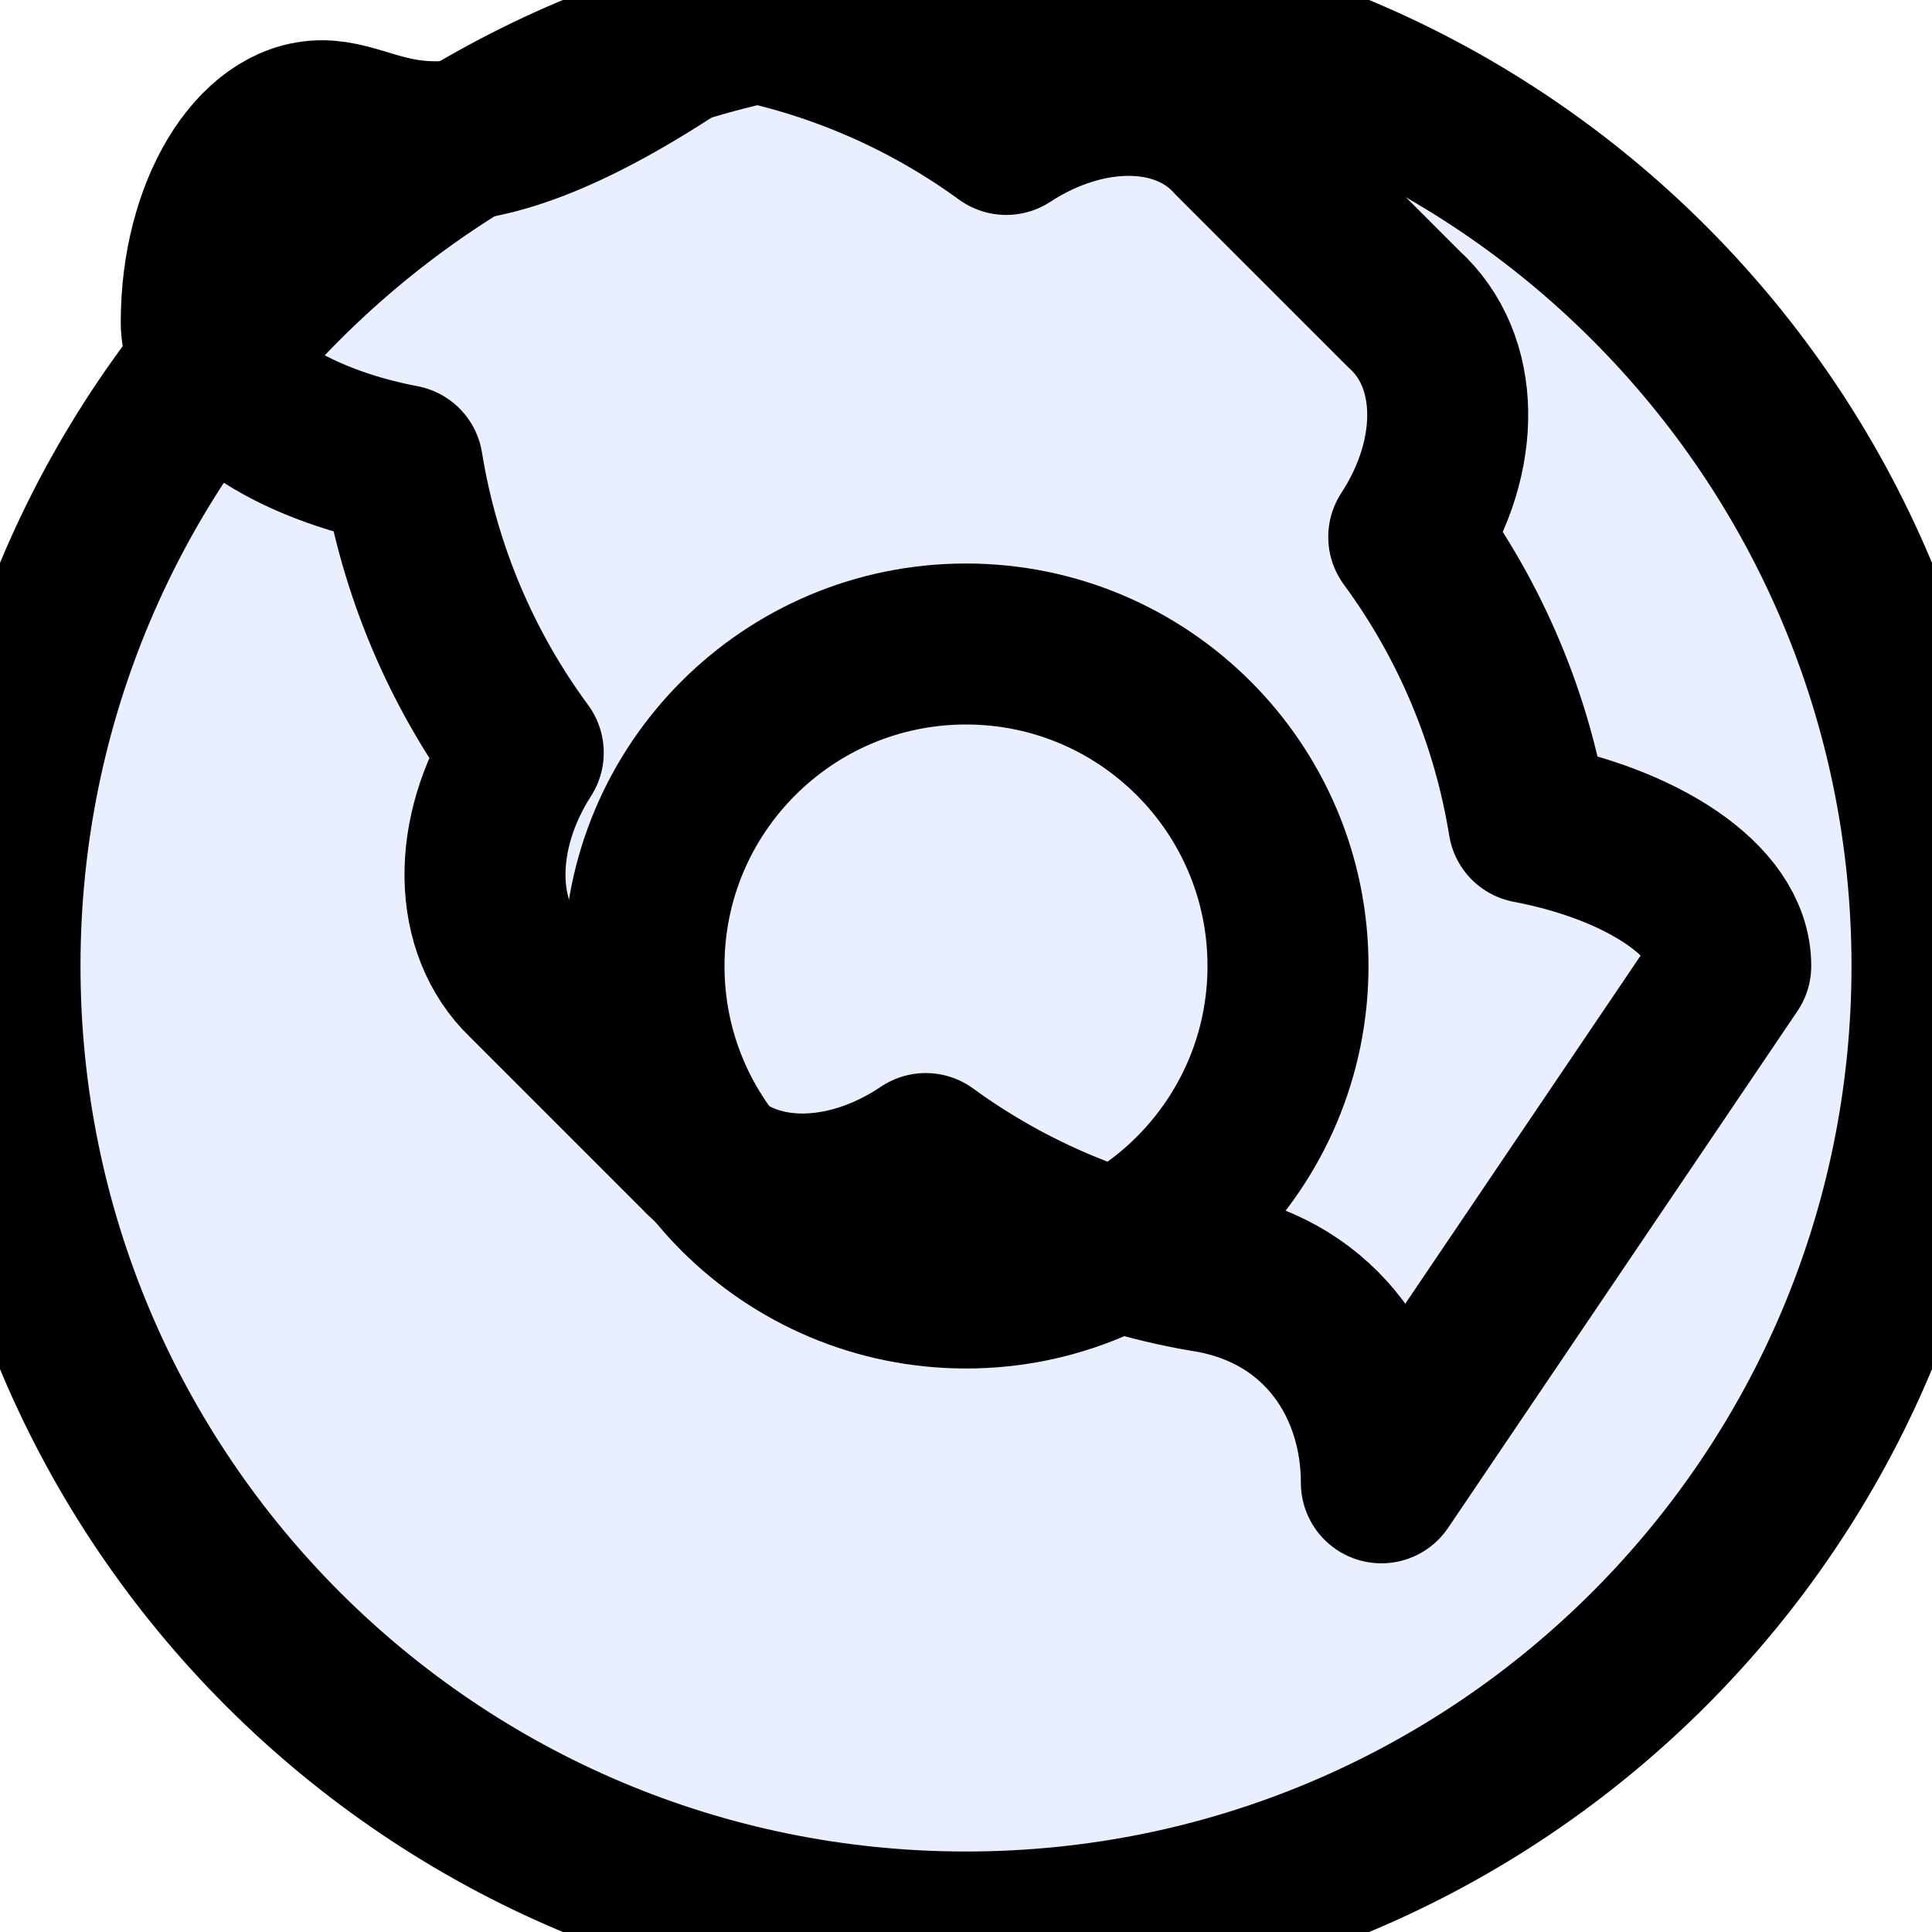
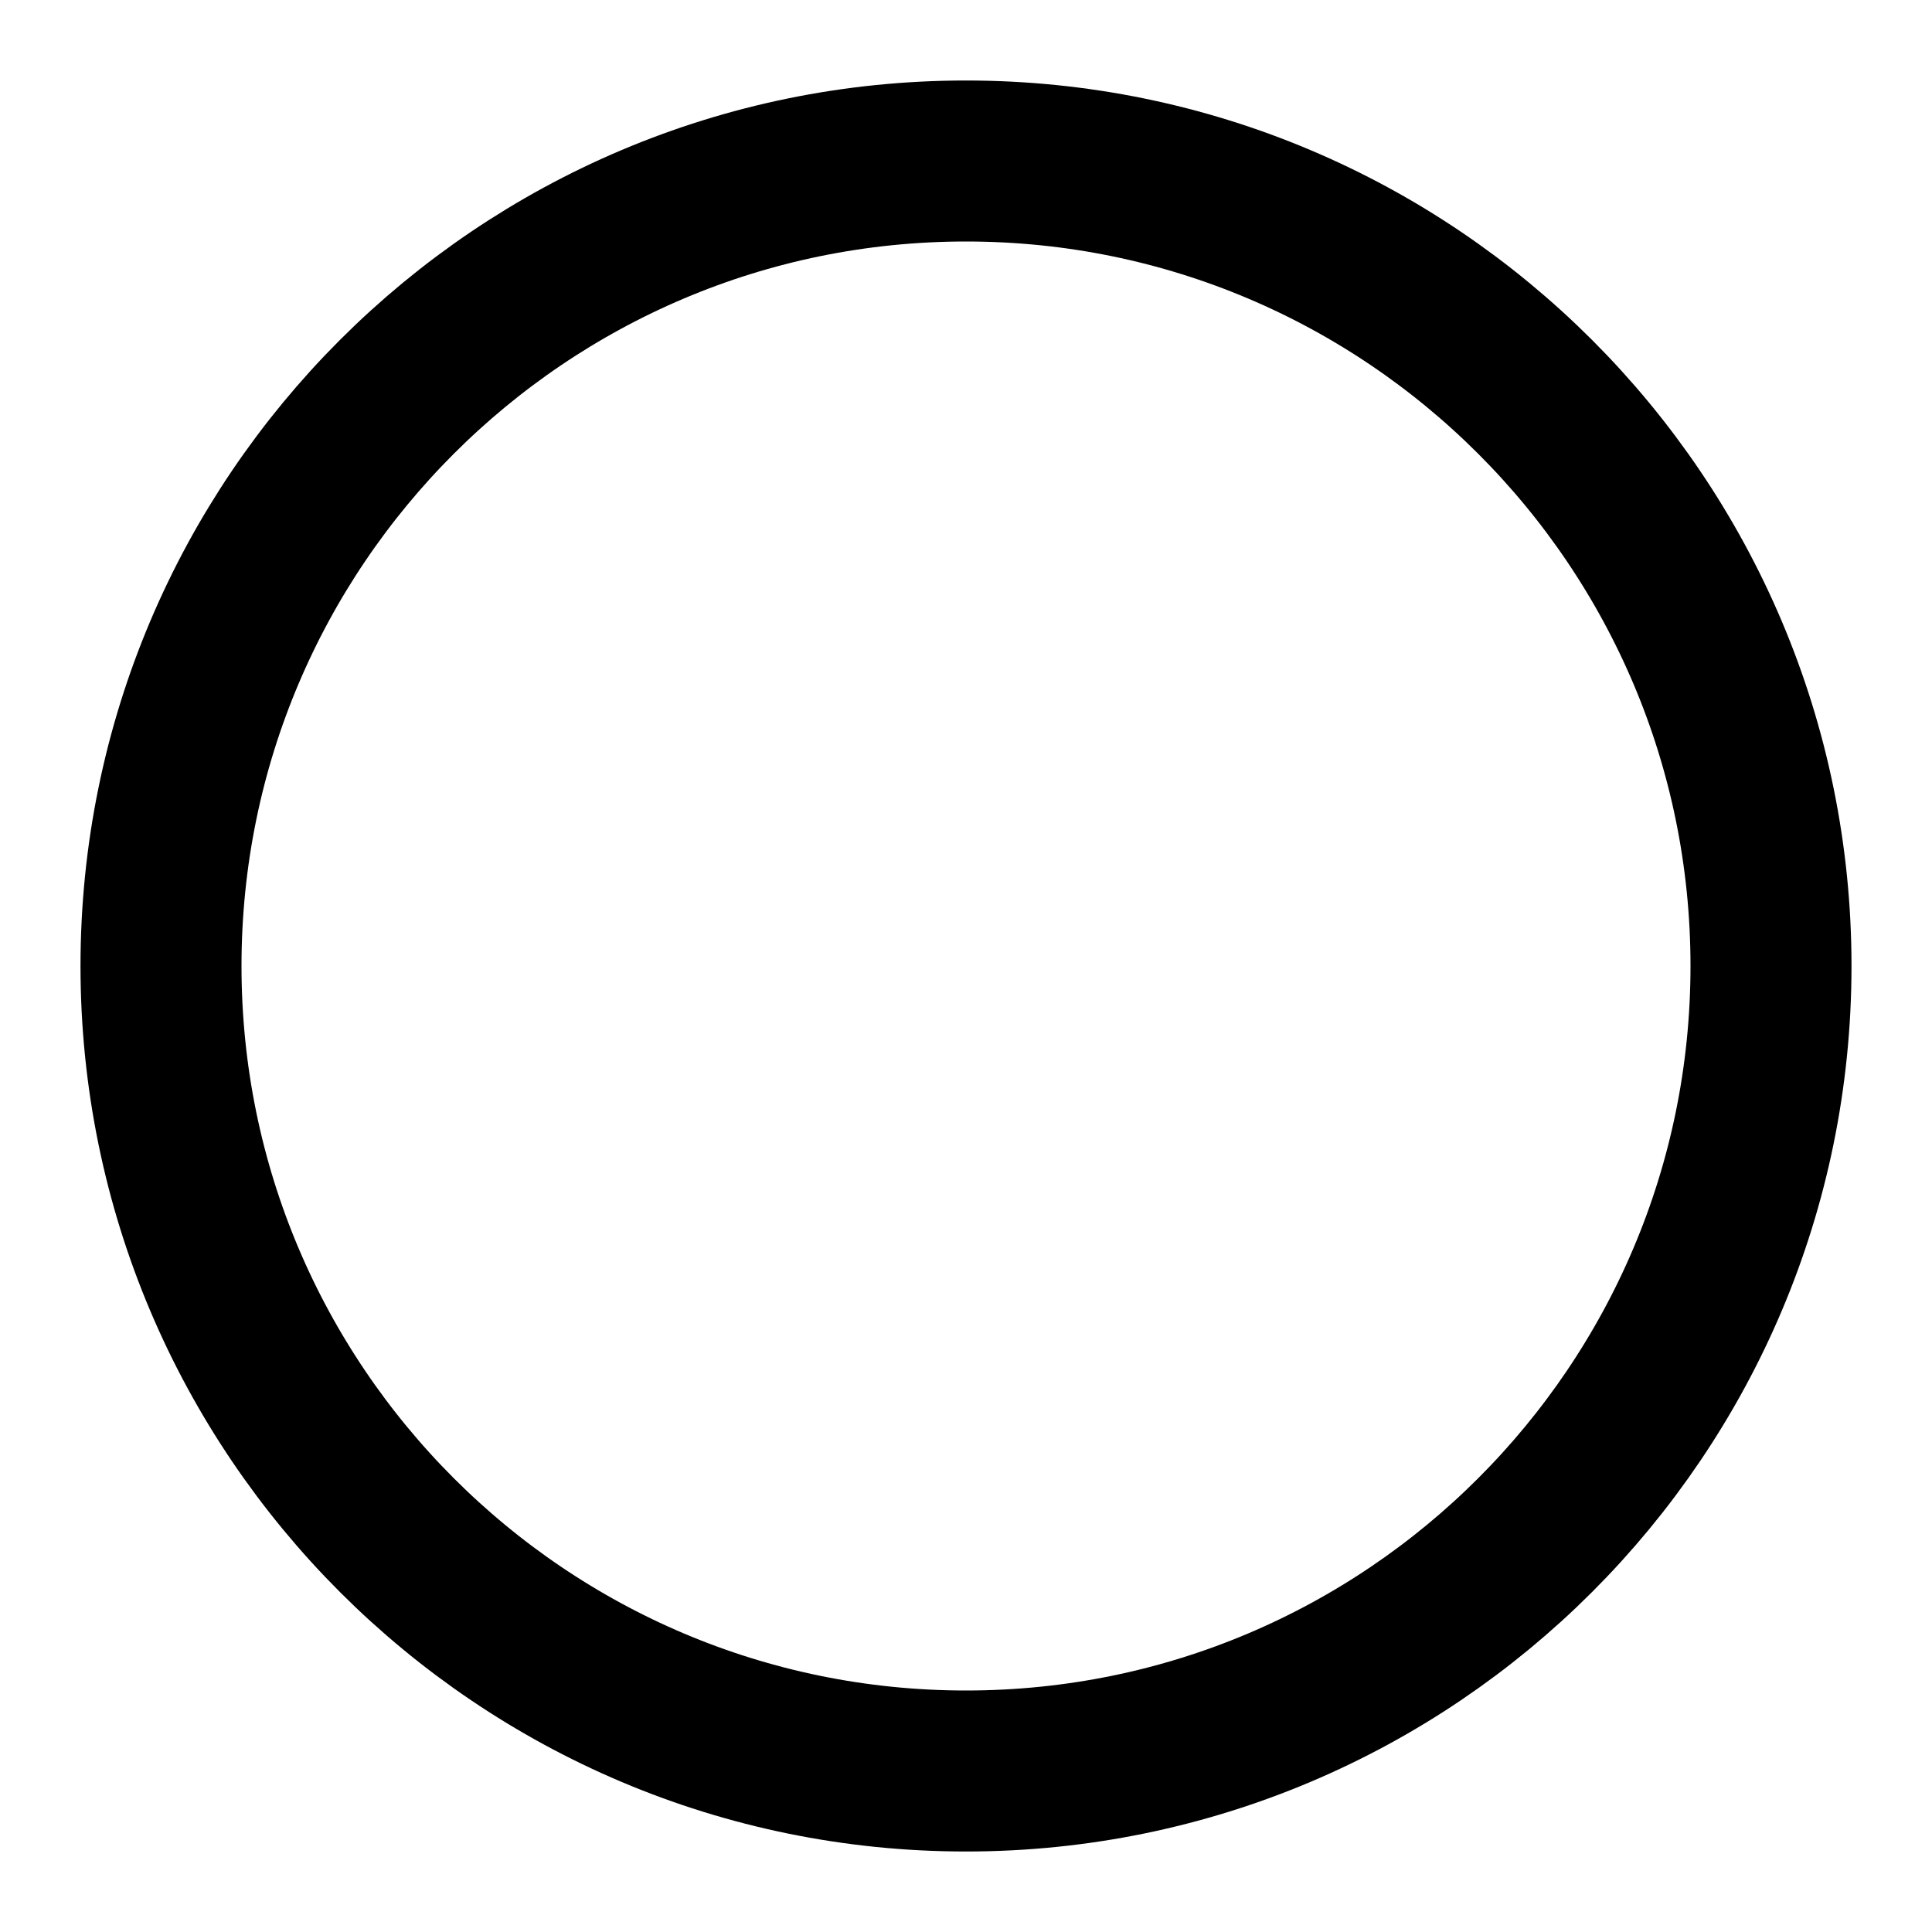
- <svg viewBox="0 0 24 24" fill="none" stroke="currentColor" stroke-width="2" stroke-linecap="round" stroke-linejoin="round">
-   <circle cx="12" cy="12" r="12" fill="#eaefff" />
-   <circle cx="12" cy="12" r="4" />
-   <path d="M21.5 12c0-.82-1.13-1.52-2.51-1.78a8.21 8.21 0 00-1.49-3.55c.66-1.01.65-2.19-.06-2.83l-2.12-2.12c-.63-.7-1.81-.71-2.82-.05a8.24 8.24 0 00-3.57-1.48C5.5 2.63 4.82 1.5 4 1.5S2.5 2.63 2.5 4c0 .82 1.13 1.52 2.5 1.78a8.24 8.24 0 001.5 3.57c-.65 1.01-.63 2.18.04 2.82l2.13 2.13c.64.7 1.82.71 2.83.03a8.24 8.24 0 003.56 1.48c1.38.26 2.1 1.39 2.1 2.61z" />
+ <svg xmlns="http://www.w3.org/2000/svg" viewBox="0 0 24 24" fill="none" stroke="currentColor" stroke-width="2" stroke-linecap="round" stroke-linejoin="round" aria-hidden="true" focusable="false" role="img">
+   <path d="M12 2C6.48 2 2 6.48 2 12s4.48 10 10 10 10-4.48 10-10S17.52 2 12 2z" />
</svg>
